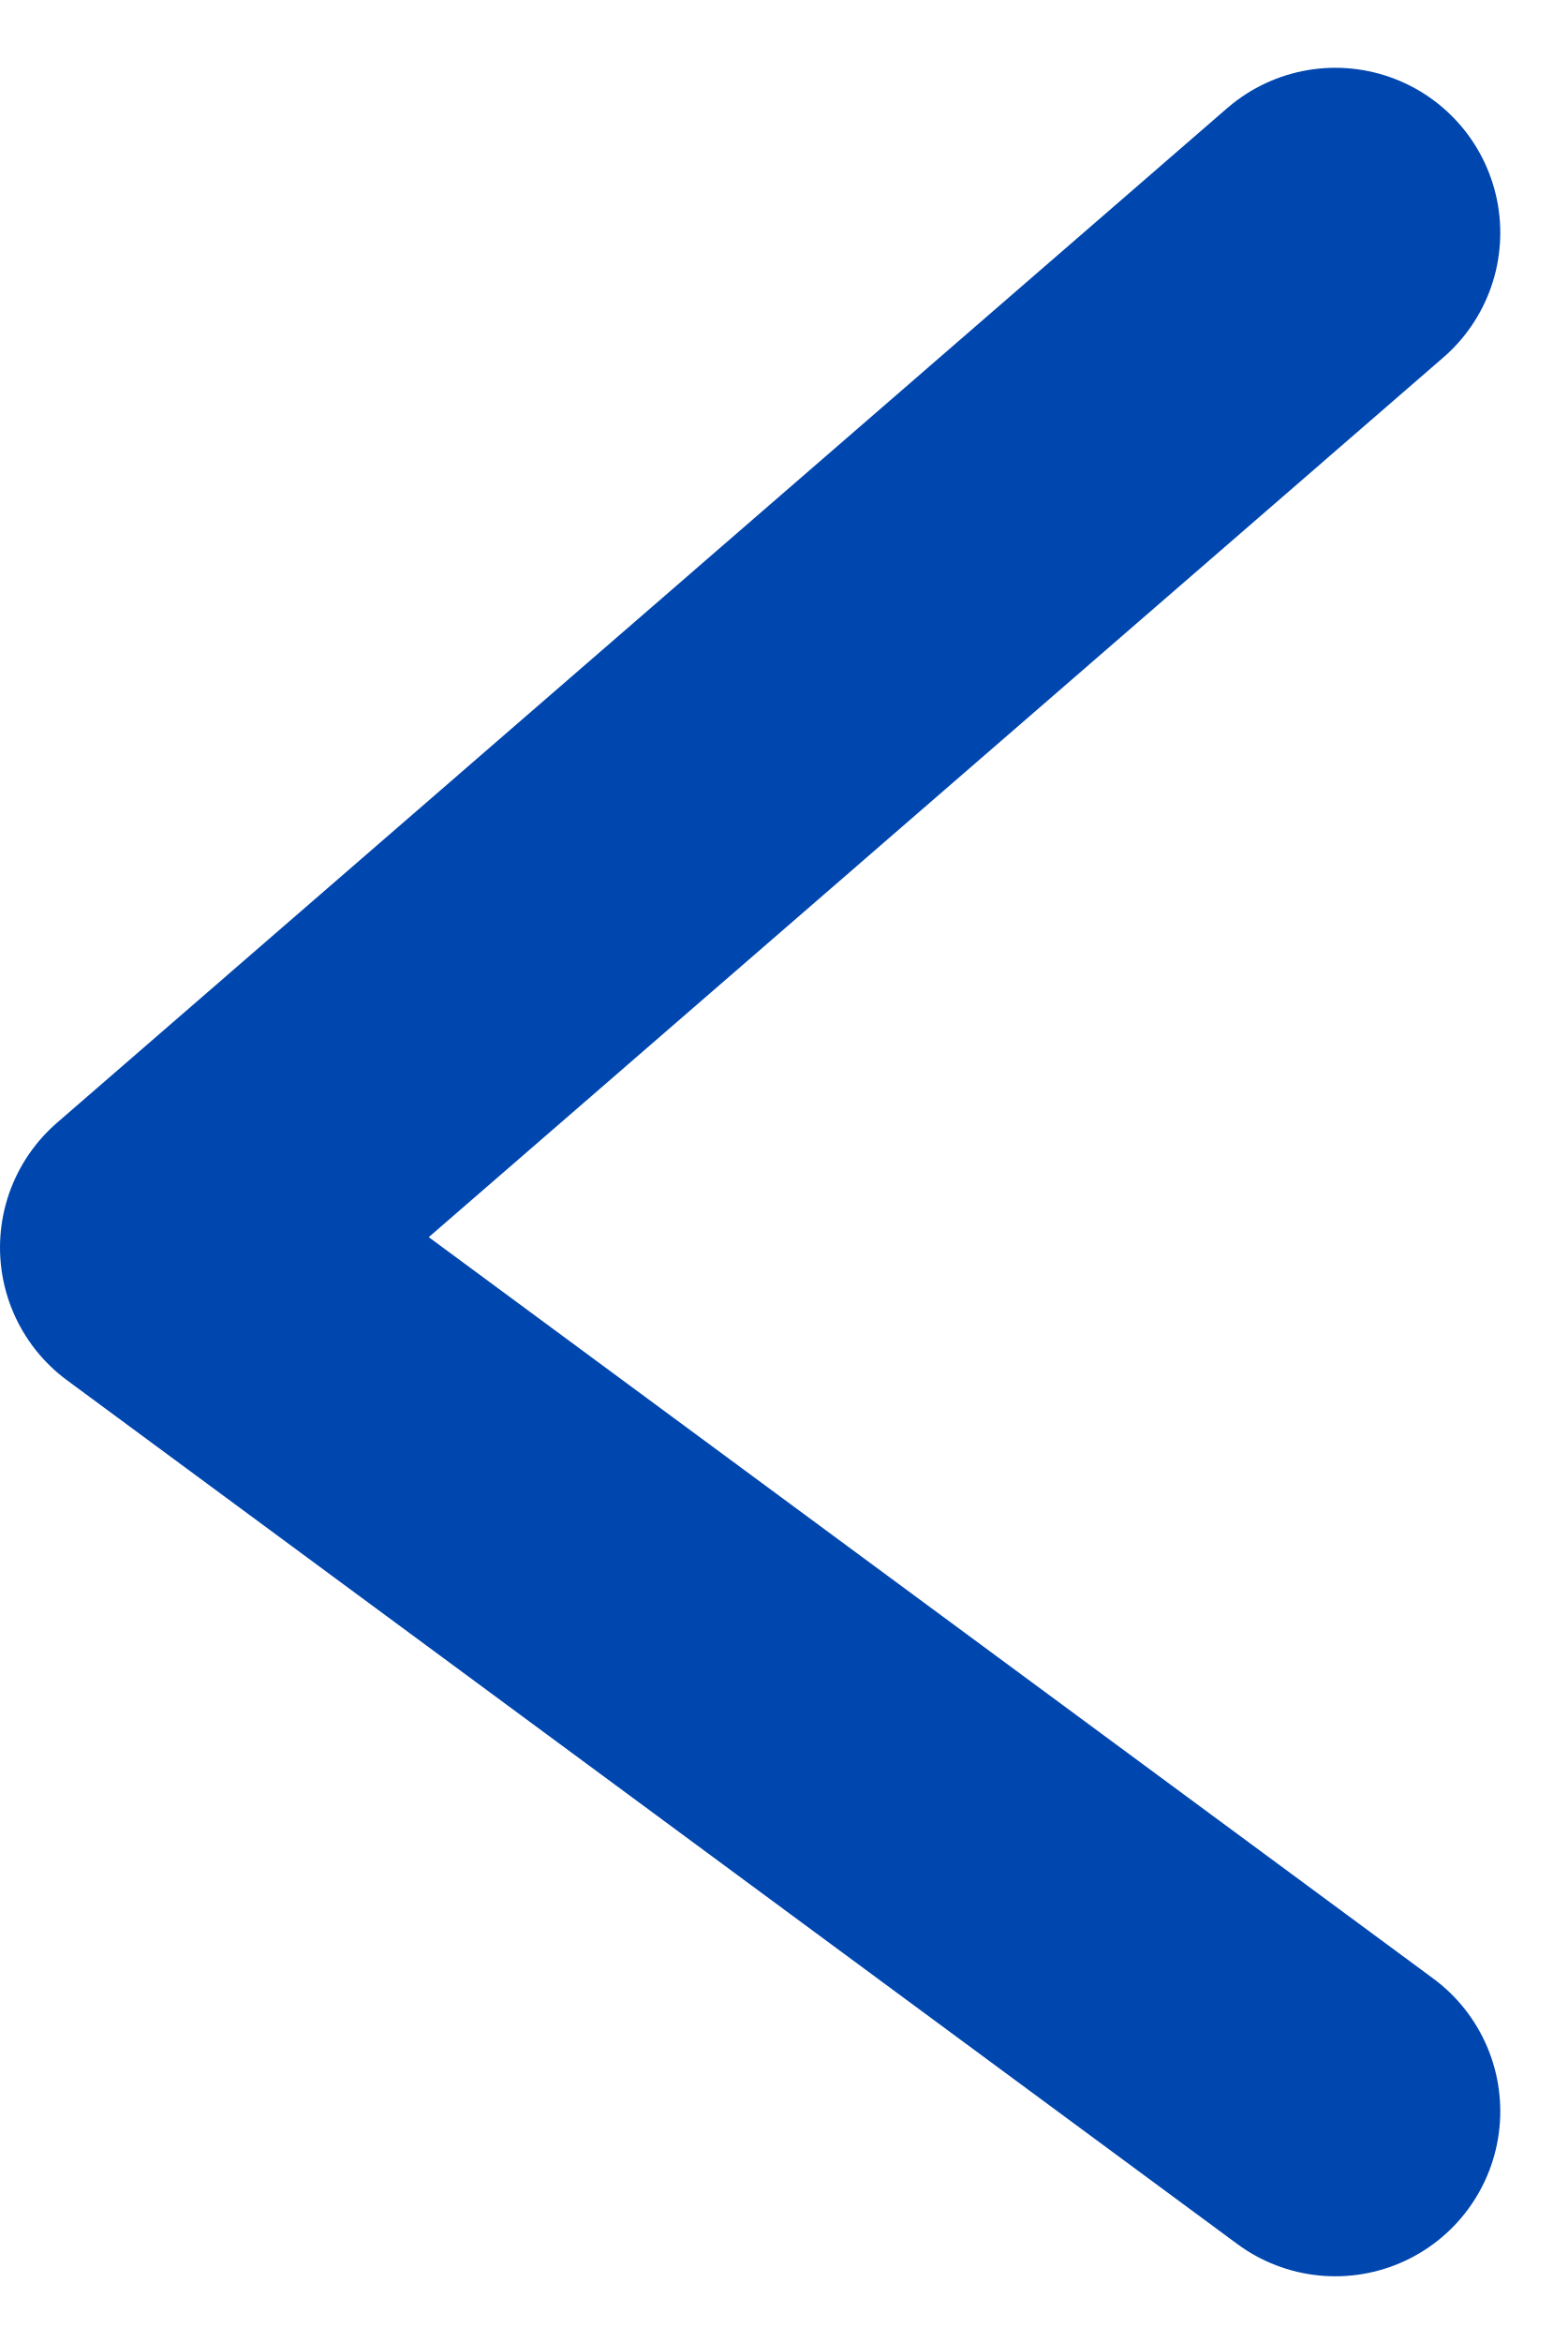
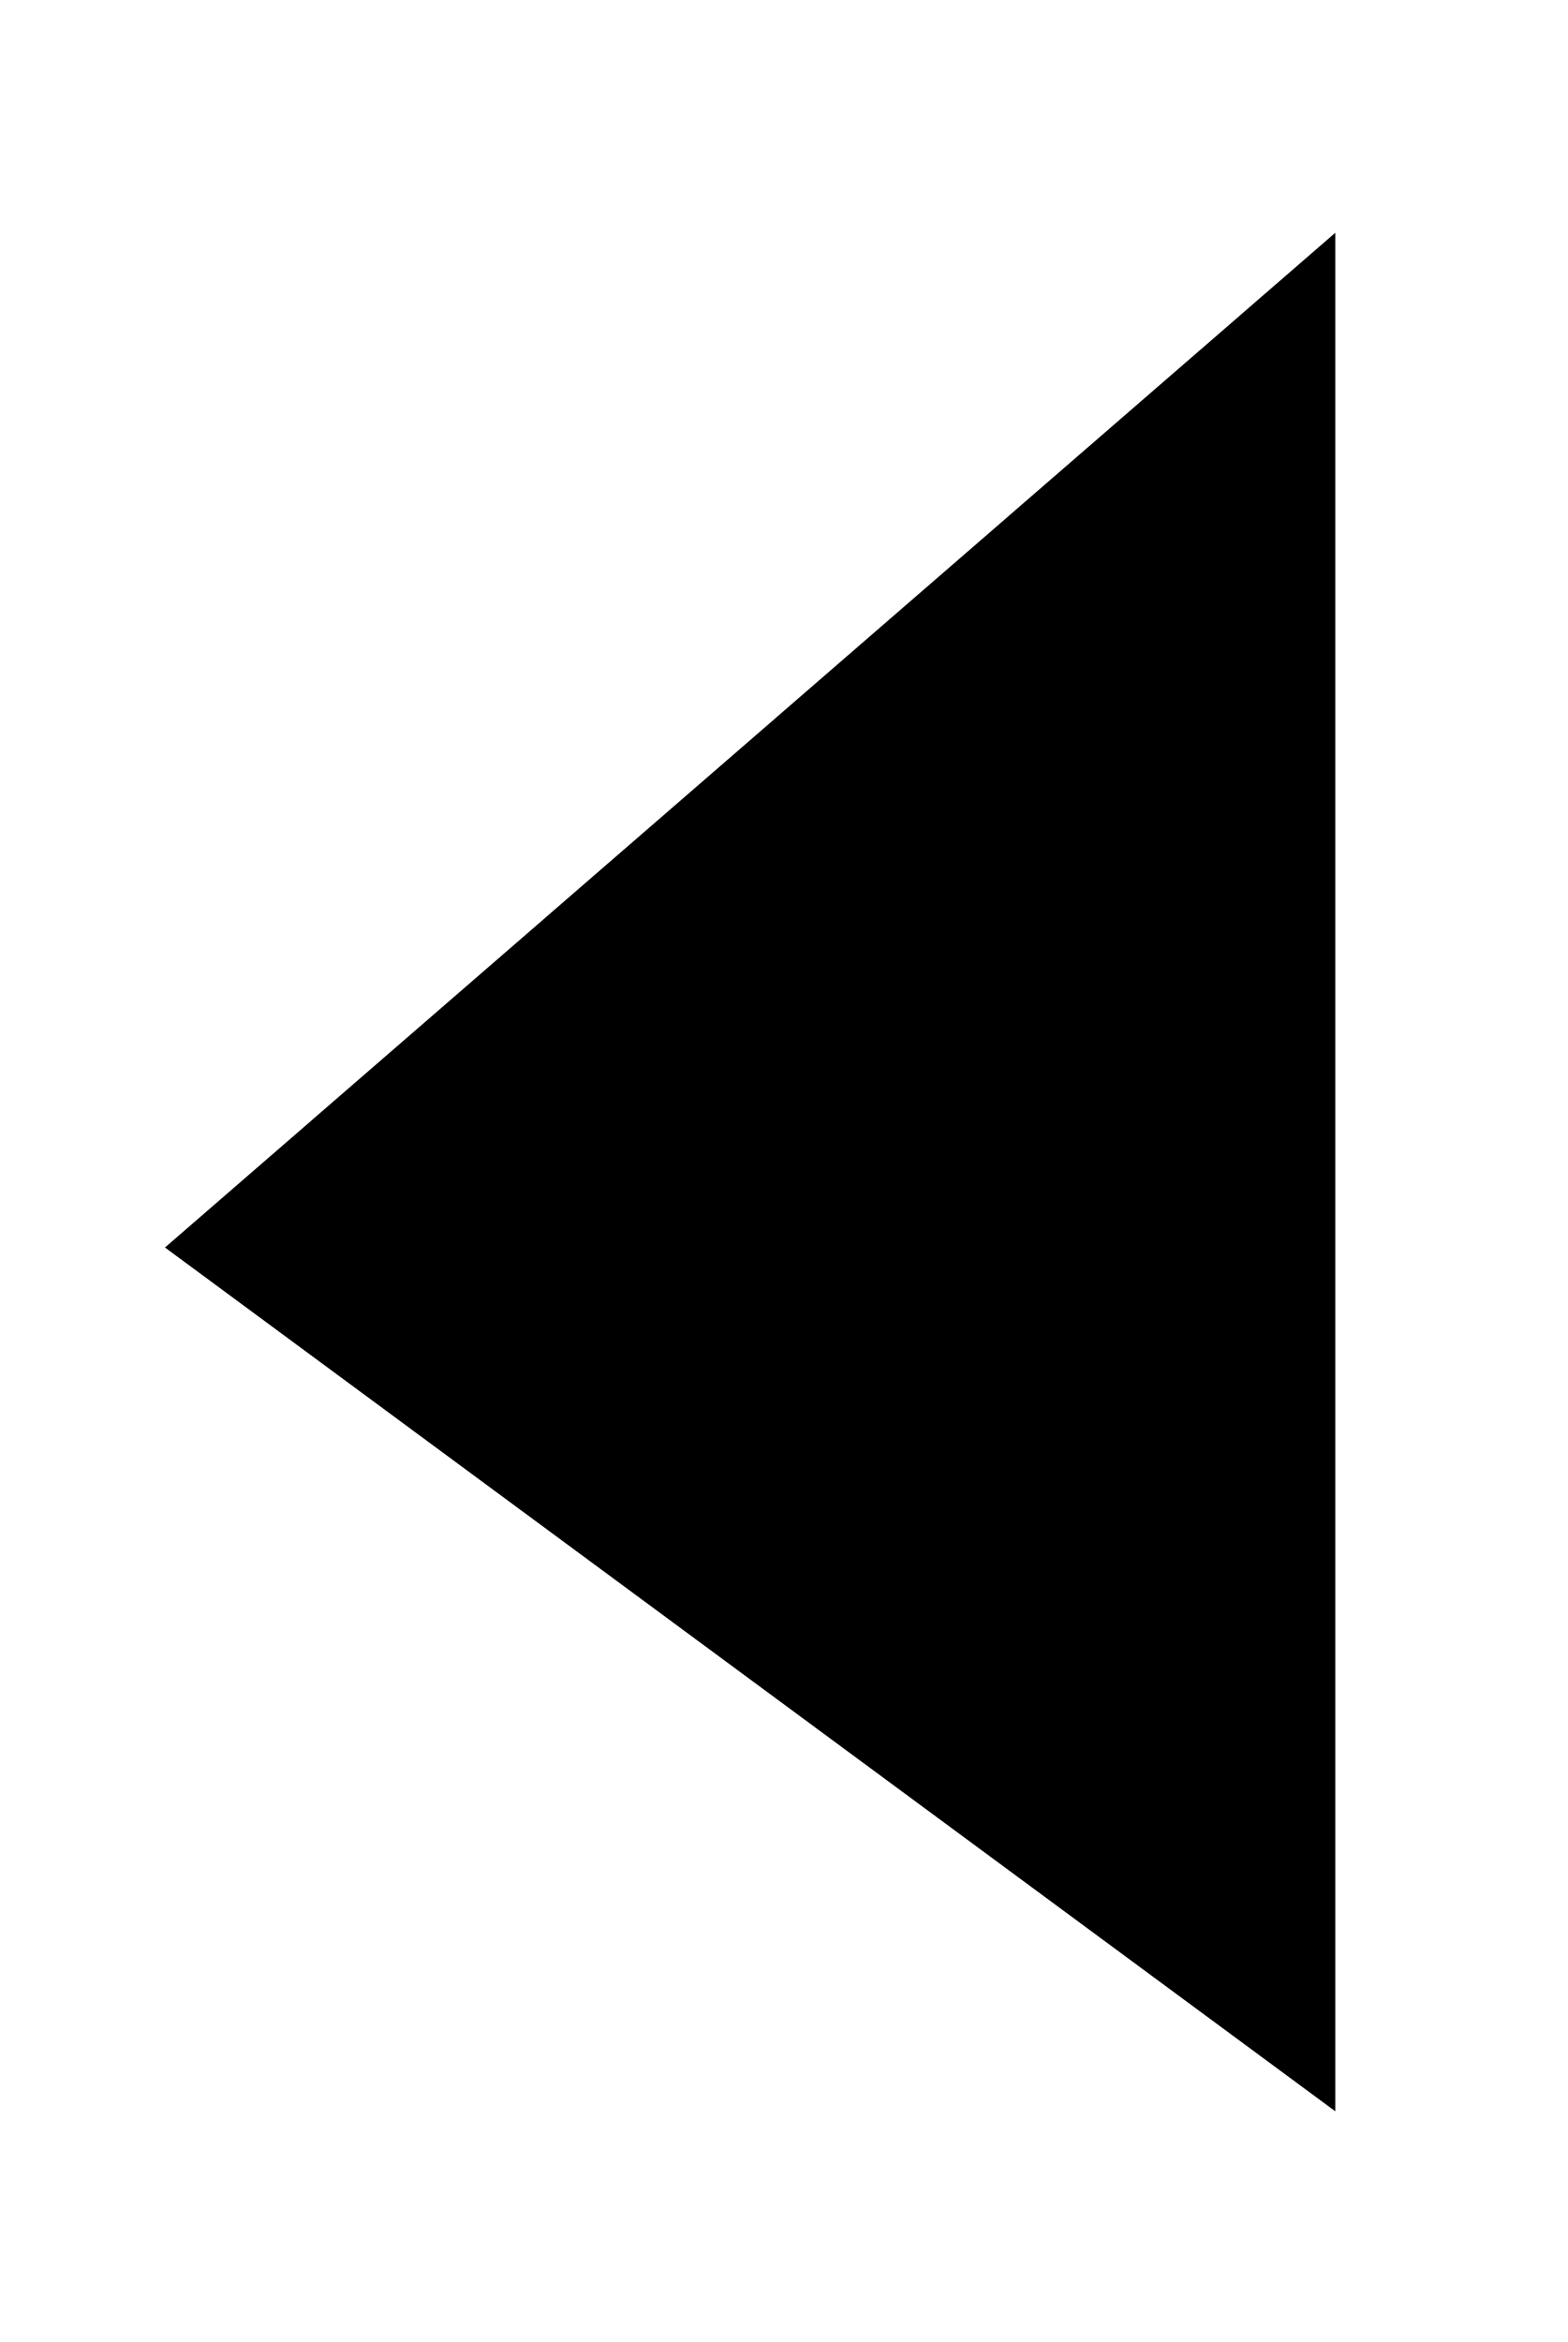
<svg xmlns="http://www.w3.org/2000/svg" width="33.267" height="49.682" viewBox="0 0 33.267 49.682">
-   <path d="M2181.095,1400.938l-24.83,21.526,24.83,18.324" transform="translate(-2152.765 -1396)" fill="none" stroke="#0046af" stroke-linecap="round" stroke-linejoin="round" stroke-width="7" />
+   <path d="M2181.095,1400.938l-24.83,21.526,24.83,18.324" transform="translate(-2152.765 -1396)" stroke-linecap="round" stroke-linejoin="round" stroke-width="7" />
</svg>
